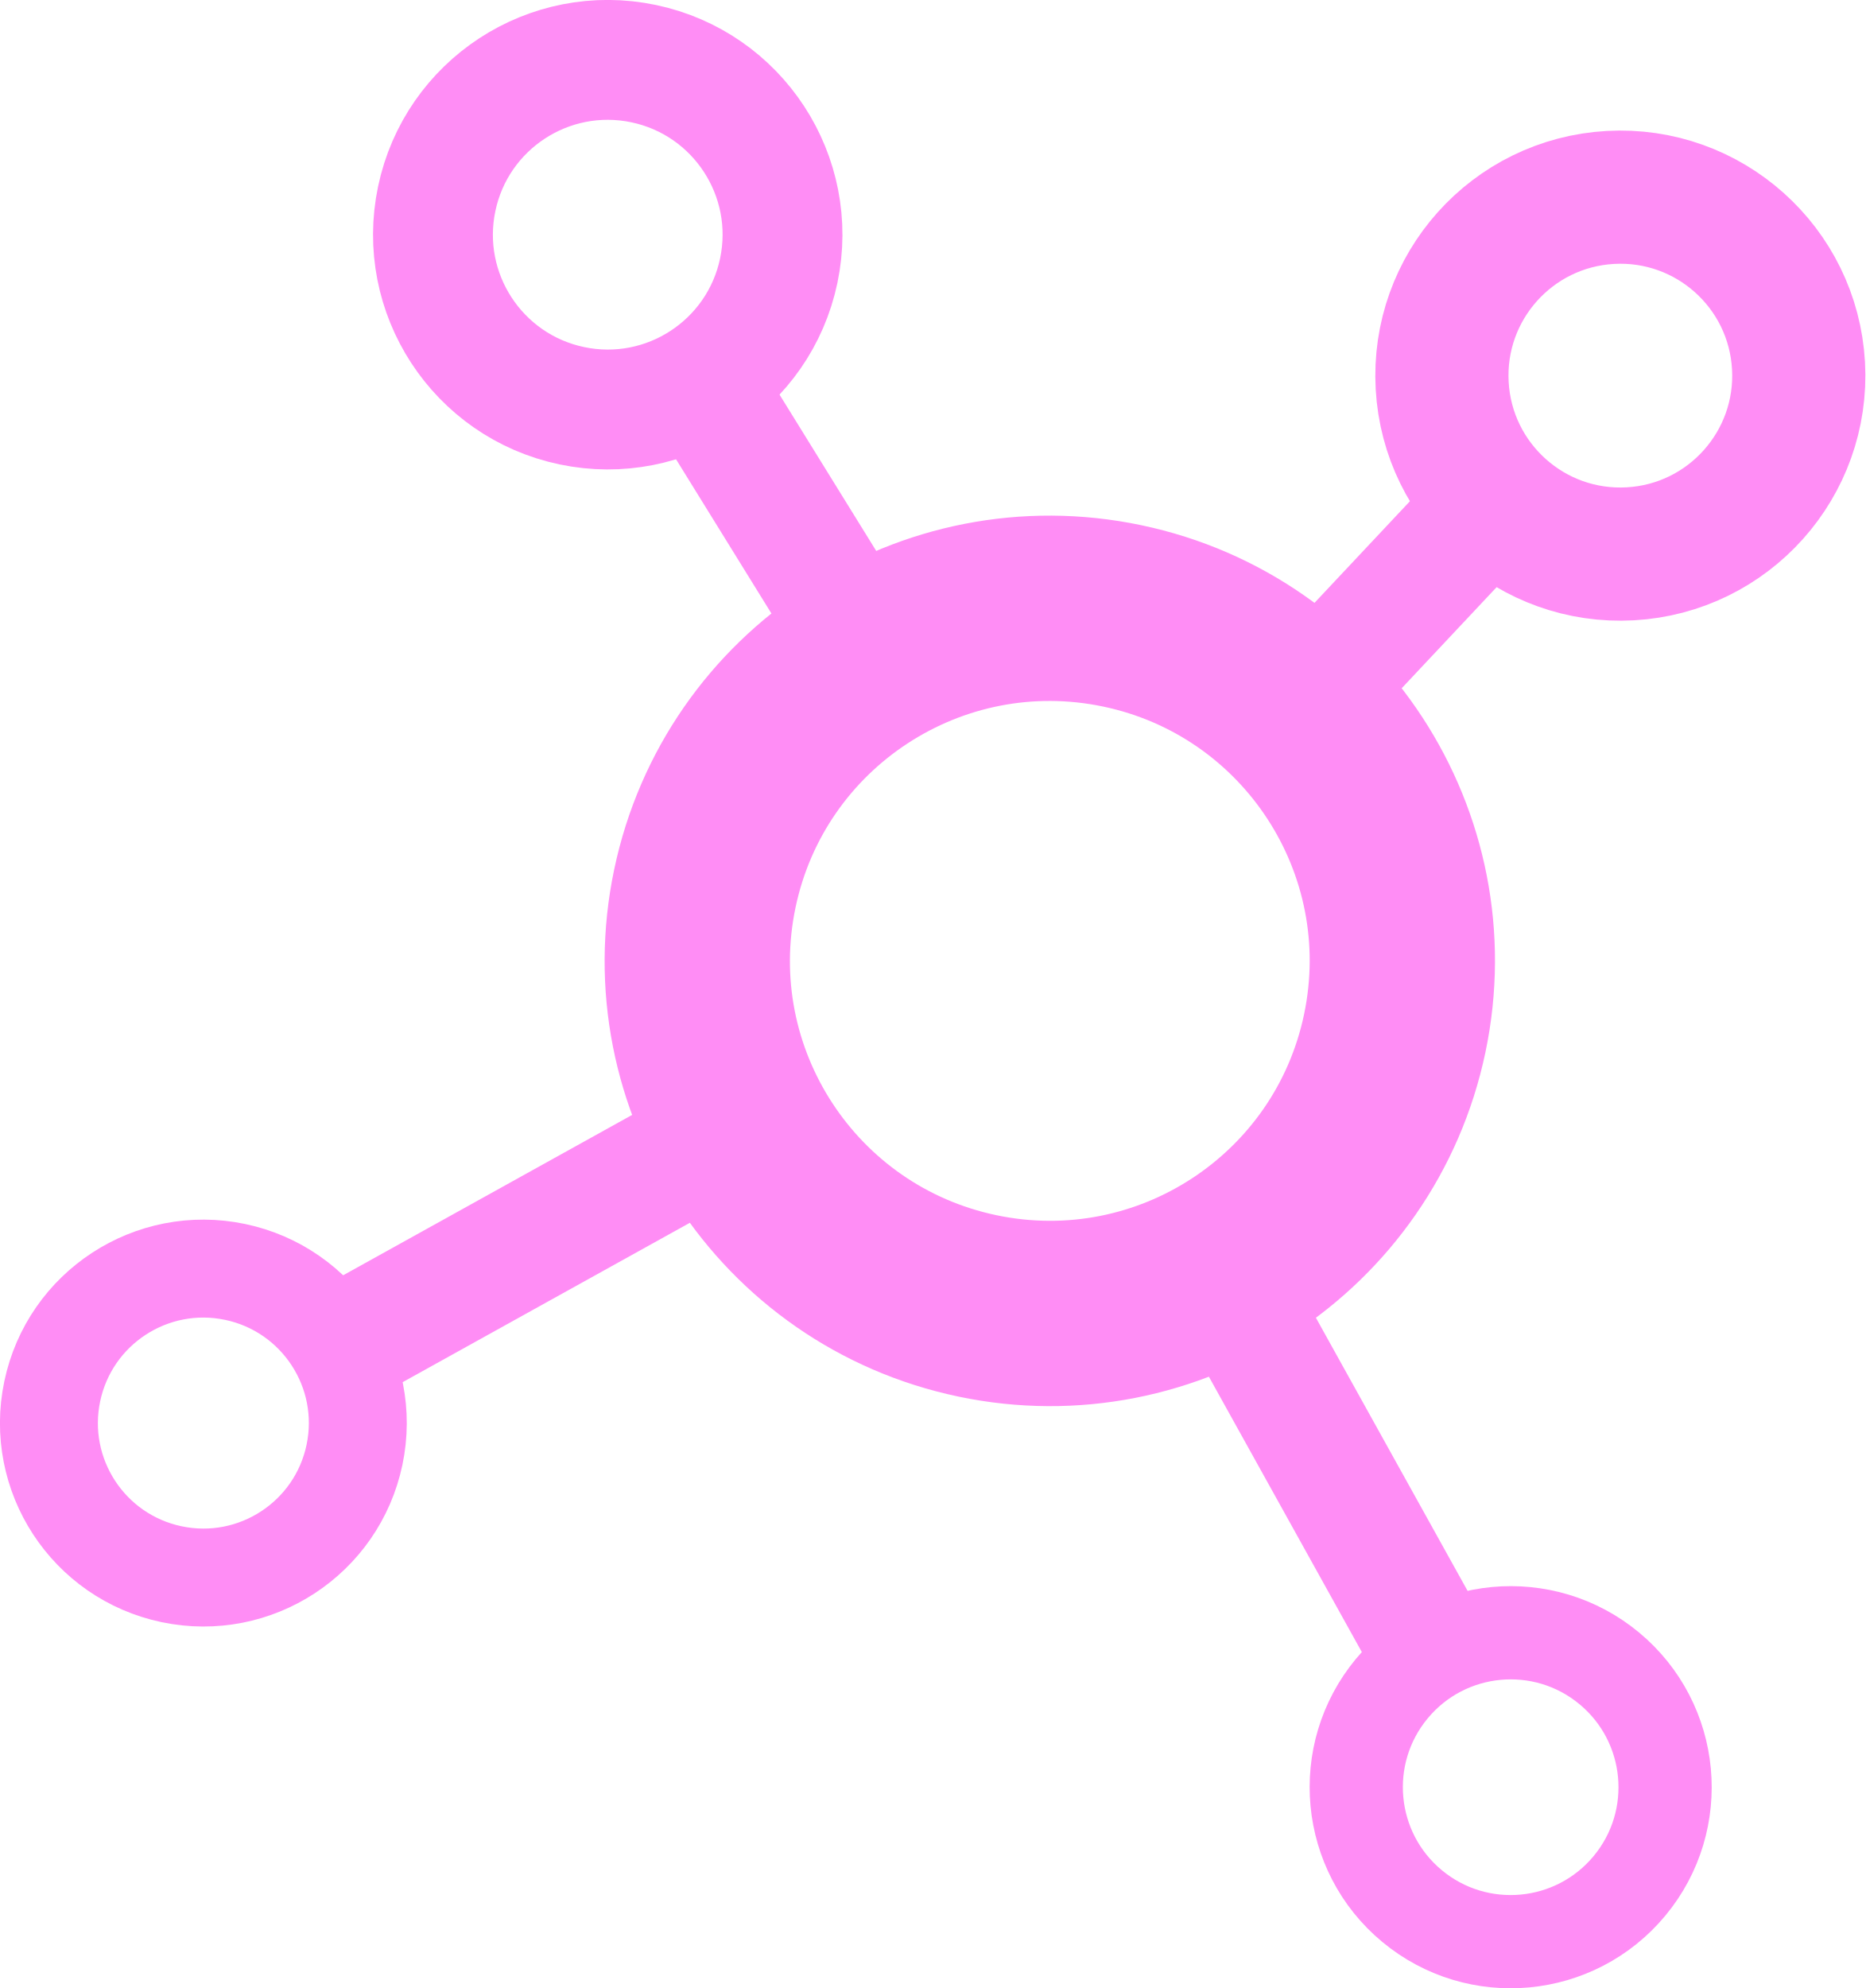
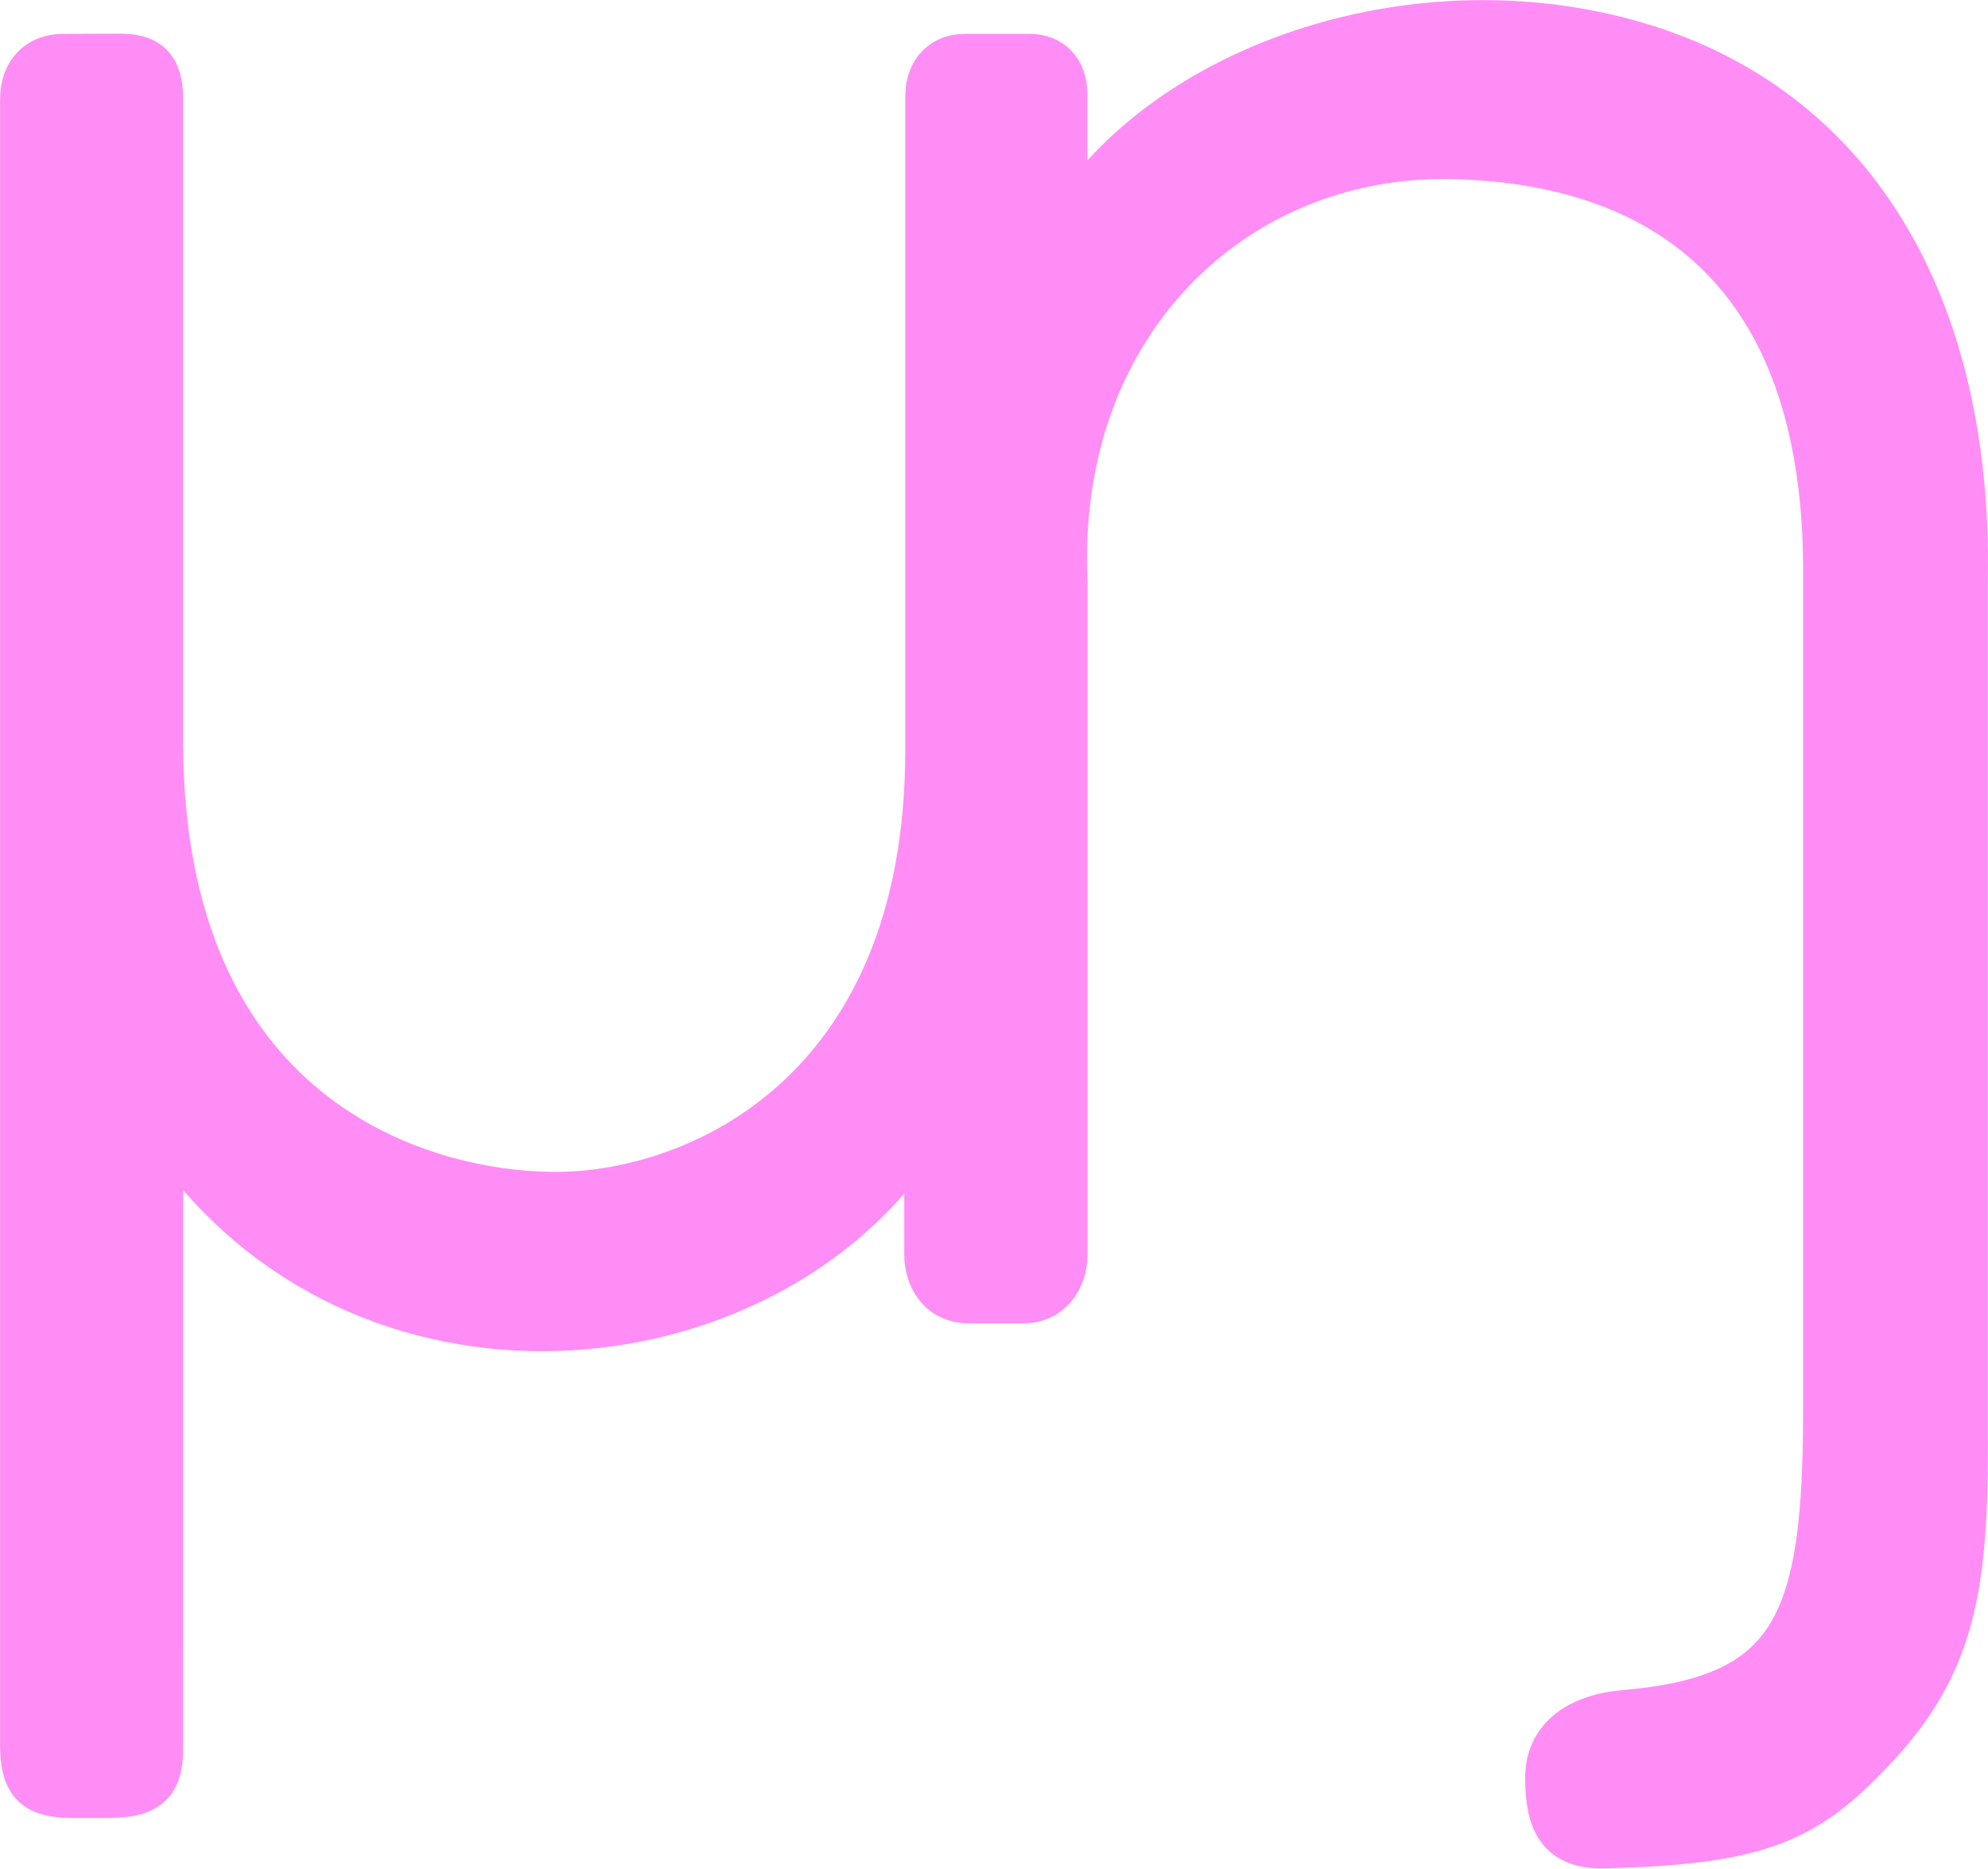
- <svg xmlns="http://www.w3.org/2000/svg" xmlns:xlink="http://www.w3.org/1999/xlink" width="528.593" height="563.243" viewBox="0 0 139.857 149.025" version="1.1" id="svg8">
+ <svg xmlns="http://www.w3.org/2000/svg" xmlns:xlink="http://www.w3.org/1999/xlink" width="147.401mm" height="138.524mm" viewBox="0 0 147.401 138.524" version="1.1" id="svg8">
  <defs id="defs2">
-     <linearGradient id="linearGradient883">
-       <stop style="stop-color:#d9d9d9;stop-opacity:1" offset="0" id="stop879" />
-       <stop style="stop-color:#ffffff;stop-opacity:1" offset="1" id="stop881" />
+     <linearGradient id="linearGradient1426">
+       <stop style="stop-color:#b369ad;stop-opacity:1" offset="0" id="stop1422" />
+       <stop style="stop-color:#994492;stop-opacity:1" offset="1" id="stop1424" />
    </linearGradient>
-     <linearGradient gradientUnits="userSpaceOnUse" y2="155.184" x2="216.897" y1="153.58" x1="2.656" id="linearGradient875" xlink:href="#linearGradient883" />
+     <linearGradient id="linearGradient1573">
+       <stop style="stop-color:#ff8df5;stop-opacity:1;" offset="0" id="stop1569" />
+       <stop style="stop-color:#ef5ee3;stop-opacity:1" offset="1" id="stop1571" />
+     </linearGradient>
+     <linearGradient xlink:href="#linearGradient1573" id="linearGradient932" gradientUnits="userSpaceOnUse" gradientTransform="translate(-30.38519,25.03944)" x1="26.711" y1="186.64" x2="180.569" y2="25.476" />
+     <linearGradient xlink:href="#linearGradient1426" id="linearGradient1398" x1="453.01" y1="94.586" x2="848.64" y2="-149.927" gradientUnits="userSpaceOnUse" gradientTransform="translate(-8.444749,7.595179)" />
+     <linearGradient xlink:href="#linearGradient1573" id="linearGradient1576" gradientUnits="userSpaceOnUse" gradientTransform="matrix(1.225524,0,0,0.2522407,971.2124,-263.0765)" x1="-1.535" y1="202.667" x2="216.498" y2="-6.301" />
  </defs>
-   <g transform="translate(-32.69891,-59.85491)" id="layer1">
-     <text xml:space="preserve" style="font-style:normal;font-variant:normal;font-weight:normal;font-stretch:normal;font-size:14.111px;line-height:1.25;font-family:Rubik;-inkscape-font-specification:Rubik;letter-spacing:0px;word-spacing:0px;fill:#000000;fill-opacity:1;stroke:none;stroke-width:0.265" x="180.481" y="690.939" id="text913">
-       <tspan id="tspan911" x="180.481" y="690.939" style="stroke-width:0.265" />
-     </text>
-     <text xml:space="preserve" style="font-style:normal;font-variant:normal;font-weight:normal;font-stretch:normal;font-size:55.885px;line-height:1.25;font-family:Rubik;-inkscape-font-specification:Rubik;letter-spacing:0px;word-spacing:0px;fill:#000000;fill-opacity:1;stroke:none;stroke-width:1.048" x="183.973" y="700.943" id="text917">
-       <tspan id="tspan915" x="183.973" y="700.943" style="stroke-width:1.048" />
-     </text>
-     <g transform="matrix(0.5499952,0,0,0.5499952,-442.976,356.7074)" id="g1119">
-       <path id="path1368-0-1-3-4" style="fill:#ff8df5;fill-opacity:1;stroke:#ff8df5;stroke-width:0.391px;stroke-linecap:butt;stroke-linejoin:miter;stroke-opacity:1" d="m 967.854,-490.886 c -0.792,0.341 -1.404,0.592 -1.95,0.804 -0.295,0.274 -0.598,0.54 -0.916,0.788 -1.278,0.997 -2.744,1.742 -4.206,2.443 -2.483,1.19 -5.117,2.136 -7.82,2.768 l 27.666,44.717 c 1.592,-0.694 3.428,-1.249 5.532,-1.613 1.265,-0.219 2.399,-0.726 3.502,-1.386 2.044,-1.16 4.02,-2.374 6.093,-3.427 z" />
-       <circle id="path1240-06-3-1-1-1-3" style="fill:none;fill-opacity:1;stroke:#ff8df5;stroke-width:16.337;stroke-linecap:round;stroke-linejoin:bevel;stroke-miterlimit:4;stroke-dasharray:none;stroke-opacity:1;paint-order:markers stroke fill" transform="rotate(11.85056)" r="23.822" cy="-691.55" cx="823.248" />
-       <path id="path1368-5-4-3-3" style="fill:#ff8df5;fill-opacity:1;stroke:#ff8df5;stroke-width:0.432px;stroke-linecap:butt;stroke-linejoin:miter;stroke-opacity:1" d="m 969.887,-397.989 -64.051,35.541 c 0.85,1.599 1.553,3.463 2.053,5.593 2.194,1.981 4.206,4.828 5.752,8.652 l 56.406,-31.299 c -0.152,-2.051 -0.108,-4.118 -0.14,-6.176 -0.064,-4.103 -0.046,-8.207 -0.021,-12.311 z" />
-       <circle cy="-521.71" cx="802.561" id="path1240-06-3-3-6-0-6" style="fill:none;fill-opacity:1;stroke:#ff8df5;stroke-width:13.349;stroke-linecap:round;stroke-linejoin:bevel;stroke-miterlimit:4;stroke-dasharray:none;stroke-opacity:1;paint-order:markers fill stroke" transform="rotate(11.85056)" r="21.051" />
-       <path id="path1368-05-4-9-4" style="fill:#ff8df5;fill-opacity:1;stroke:#ff8df5;stroke-width:0.41px;stroke-linecap:butt;stroke-linejoin:miter;stroke-opacity:1" d="m 1039.64,-368.021 c -0.535,0.21 -1.054,0.415 -1.507,0.595 -0.066,0.029 -0.133,0.053 -0.199,0.079 -1.422,0.564 -2.756,1.109 -4.761,2.009 -1.167,0.524 -2.317,1.088 -3.477,1.627 -1.137,2.17 -2.914,3.196 -4.682,2.813 l 29.124,52.43 c 0.58,-0.403 1.117,-0.727 1.556,-0.999 0.216,-0.283 0.439,-0.561 0.668,-0.833 0.377,-0.505 0.762,-1.005 1.161,-1.494 0.436,-0.534 1.817,-2.098 2.465,-2.573 0.295,-0.216 0.606,-0.407 0.922,-0.591 0.062,-0.045 0.141,-0.106 0.188,-0.139 1.104,-0.777 2.249,-1.255 3.468,-1.747 1.015,-0.221 1.503,-0.384 2.17,-0.396 0.222,-0.005 0.496,0.021 0.794,0.058 0.095,-0.04 0.217,-0.092 0.283,-0.119 z m 27.583,50.97 c -1.403,0.043 -2.048,0.352 -2.182,0.843 0.189,-0.03 0.379,-0.057 0.568,-0.091 -0.019,0 -0.031,-0.009 -0.024,-0.024 0.036,-0.081 0.169,-0.056 0.256,-0.074 0.129,-0.028 0.259,-0.051 0.388,-0.076 0.298,-0.181 0.599,-0.356 0.897,-0.538 0.054,-0.024 0.05,-0.02 0.098,-0.041 z m 0.686,0 c -0.214,0.144 -0.374,0.288 -0.475,0.434 0.252,-0.014 0.566,-0.013 0.755,-0.008 l -0.236,-0.426 c -0.015,-4.3e-4 -0.029,0 -0.044,0 z m -0.475,0.434 c -0.085,0.005 -0.18,0.009 -0.237,0.018 -0.295,-0.084 -0.531,-0.027 -0.744,0.084 0.133,-0.025 0.265,-0.052 0.398,-0.078 0.191,-0.005 0.381,-0.005 0.572,-0.008 0,-0.005 0.01,-0.011 0.011,-0.016 z m -0.011,0.016 c -0.164,0.248 -0.168,0.499 -0.057,0.752 0.315,-0.188 0.635,-0.372 0.959,-0.533 l -0.128,-0.231 c -0.258,0.005 -0.516,0.008 -0.774,0.011 z" />
-       <circle style="fill:none;fill-opacity:1;stroke:#ff8df5;stroke-width:12.707;stroke-linecap:round;stroke-linejoin:bevel;stroke-miterlimit:4;stroke-dasharray:none;stroke-opacity:1;paint-order:markers fill stroke" id="path1240-06-3-8-7-9" cx="635.591" cy="-911.237" r="21.051" transform="rotate(39.6446)" />
-       <path id="path1368-0-6-0-4-8" style="fill:#ff8df5;fill-opacity:1;stroke:#ff8df5;stroke-width:0.391px;stroke-linecap:butt;stroke-linejoin:miter;stroke-opacity:1" d="m 1067.342,-482.072 -33.419,35.585 c 0.465,0.21 0.972,0.451 1.563,0.742 1.729,0.568 3.423,1.205 4.921,2.212 0.284,0.191 0.353,0.504 0.33,0.866 0.733,0.522 1.282,0.944 1.947,1.539 0.436,0.252 0.875,0.5 1.32,0.732 0.234,0.552 0.308,0.653 0.608,1.12 0.059,0.059 0.085,0.081 0.146,0.142 0.469,0.469 1.339,1.417 2.261,2.43 l 30.254,-32.217 c -0.363,-0.303 -0.727,-0.627 -1.089,-0.993 -2.258,-2.285 -4.709,-4.502 -6.374,-7.289 -0.771,-1.29 -1.05,-2.427 -0.856,-1.658 -0.157,-0.311 -0.299,-0.629 -0.47,-0.933 -0.077,-0.138 -0.201,-0.246 -0.272,-0.387 -0.315,-0.628 -0.592,-1.261 -0.871,-1.89 z" />
-       <circle cx="-427.102" cy="-1111.361" r="24.325" transform="rotate(86.79654)" style="fill:none;fill-opacity:1;stroke:#ff8df5;stroke-width:18.152;stroke-linecap:round;stroke-linejoin:bevel;stroke-miterlimit:4;stroke-dasharray:none;stroke-opacity:1;paint-order:markers stroke fill" id="path1240-06-3-1-0-3-6-6" />
-       <circle style="fill:none;fill-opacity:1;stroke:#ff8df5;stroke-width:25.259;stroke-linecap:round;stroke-linejoin:bevel;stroke-miterlimit:4;stroke-dasharray:none;stroke-opacity:1;paint-order:markers stroke fill" id="path1240-06-1-0-6-6" cx="902.552" cy="-607.058" transform="rotate(11.85056)" r="48.048" />
-     </g>
+   <g id="layer1" style="display:inline" transform="translate(-1317.267,-614.8164)">
+     <g id="g2188-3" transform="translate(-237.7136,251.6943)" style="display:inline" />
+     <a id="a1517-8-2-5" style="display:inline;fill:#ff8df5;fill-opacity:1;stroke:#ff8df5;stroke-width:0.522;stroke-miterlimit:4;stroke-dasharray:none;stroke-opacity:1" transform="matrix(5.212936,0,0,5.212936,1027.032,380.6397)">
+       <path style="fill:#ff8df5;fill-opacity:1;stroke:#ff8df5;stroke-width:0.522;stroke-linecap:butt;stroke-linejoin:miter;stroke-miterlimit:4;stroke-dasharray:none;stroke-opacity:1" d="m 56.568,45.665 c -0.363,0 -0.63,0.246 -0.63,0.669 v 23.403 c 0,0.524 0.161,0.778 0.75,0.778 h 0.539 c 0.598,0 0.794,-0.216 0.794,-0.733 l 1.24e-4,-8.698 c 2.753,4.005 8.569,3.42 10.777,0.039 v 1.631 c 0,0.35 0.191,0.714 0.643,0.727 h 0.786 c 0.423,0 0.657,-0.342 0.657,-0.727 l -1.48e-4,-9.579 c -0.161,-3.632 2.403,-6.048 5.476,-5.966 3.073,0.081 5.259,1.741 5.223,5.931 v 11.825 c 0,3.038 -0.43,4.044 -2.792,4.251 -0.67,0.054 -1.163,0.376 -1.161,0.993 0.002,0.617 0.165,1.029 0.844,1.023 2.239,-0.052 2.924,-0.358 3.915,-1.42 1.107,-1.185 1.3,-2.282 1.3,-4.316 v -12.356 c 0.061,-3.943 -1.63,-6.738 -4.724,-7.645 -3.093,-0.907 -6.605,0.253 -8.082,2.461 l -2.7e-5,-1.678 c 0,-0.389 -0.227,-0.614 -0.57,-0.614 h -0.909 c -0.348,0 -0.591,0.238 -0.591,0.63 v 9.296 c 0,4.877 -3.287,6.259 -5.228,6.259 -1.942,0 -5.565,-1.098 -5.565,-6.385 l 1.59e-4,-9.136 c 0,-0.474 -0.202,-0.666 -0.634,-0.666 z" id="path1293-8-1-6" />
+     </a>
  </g>
</svg>
